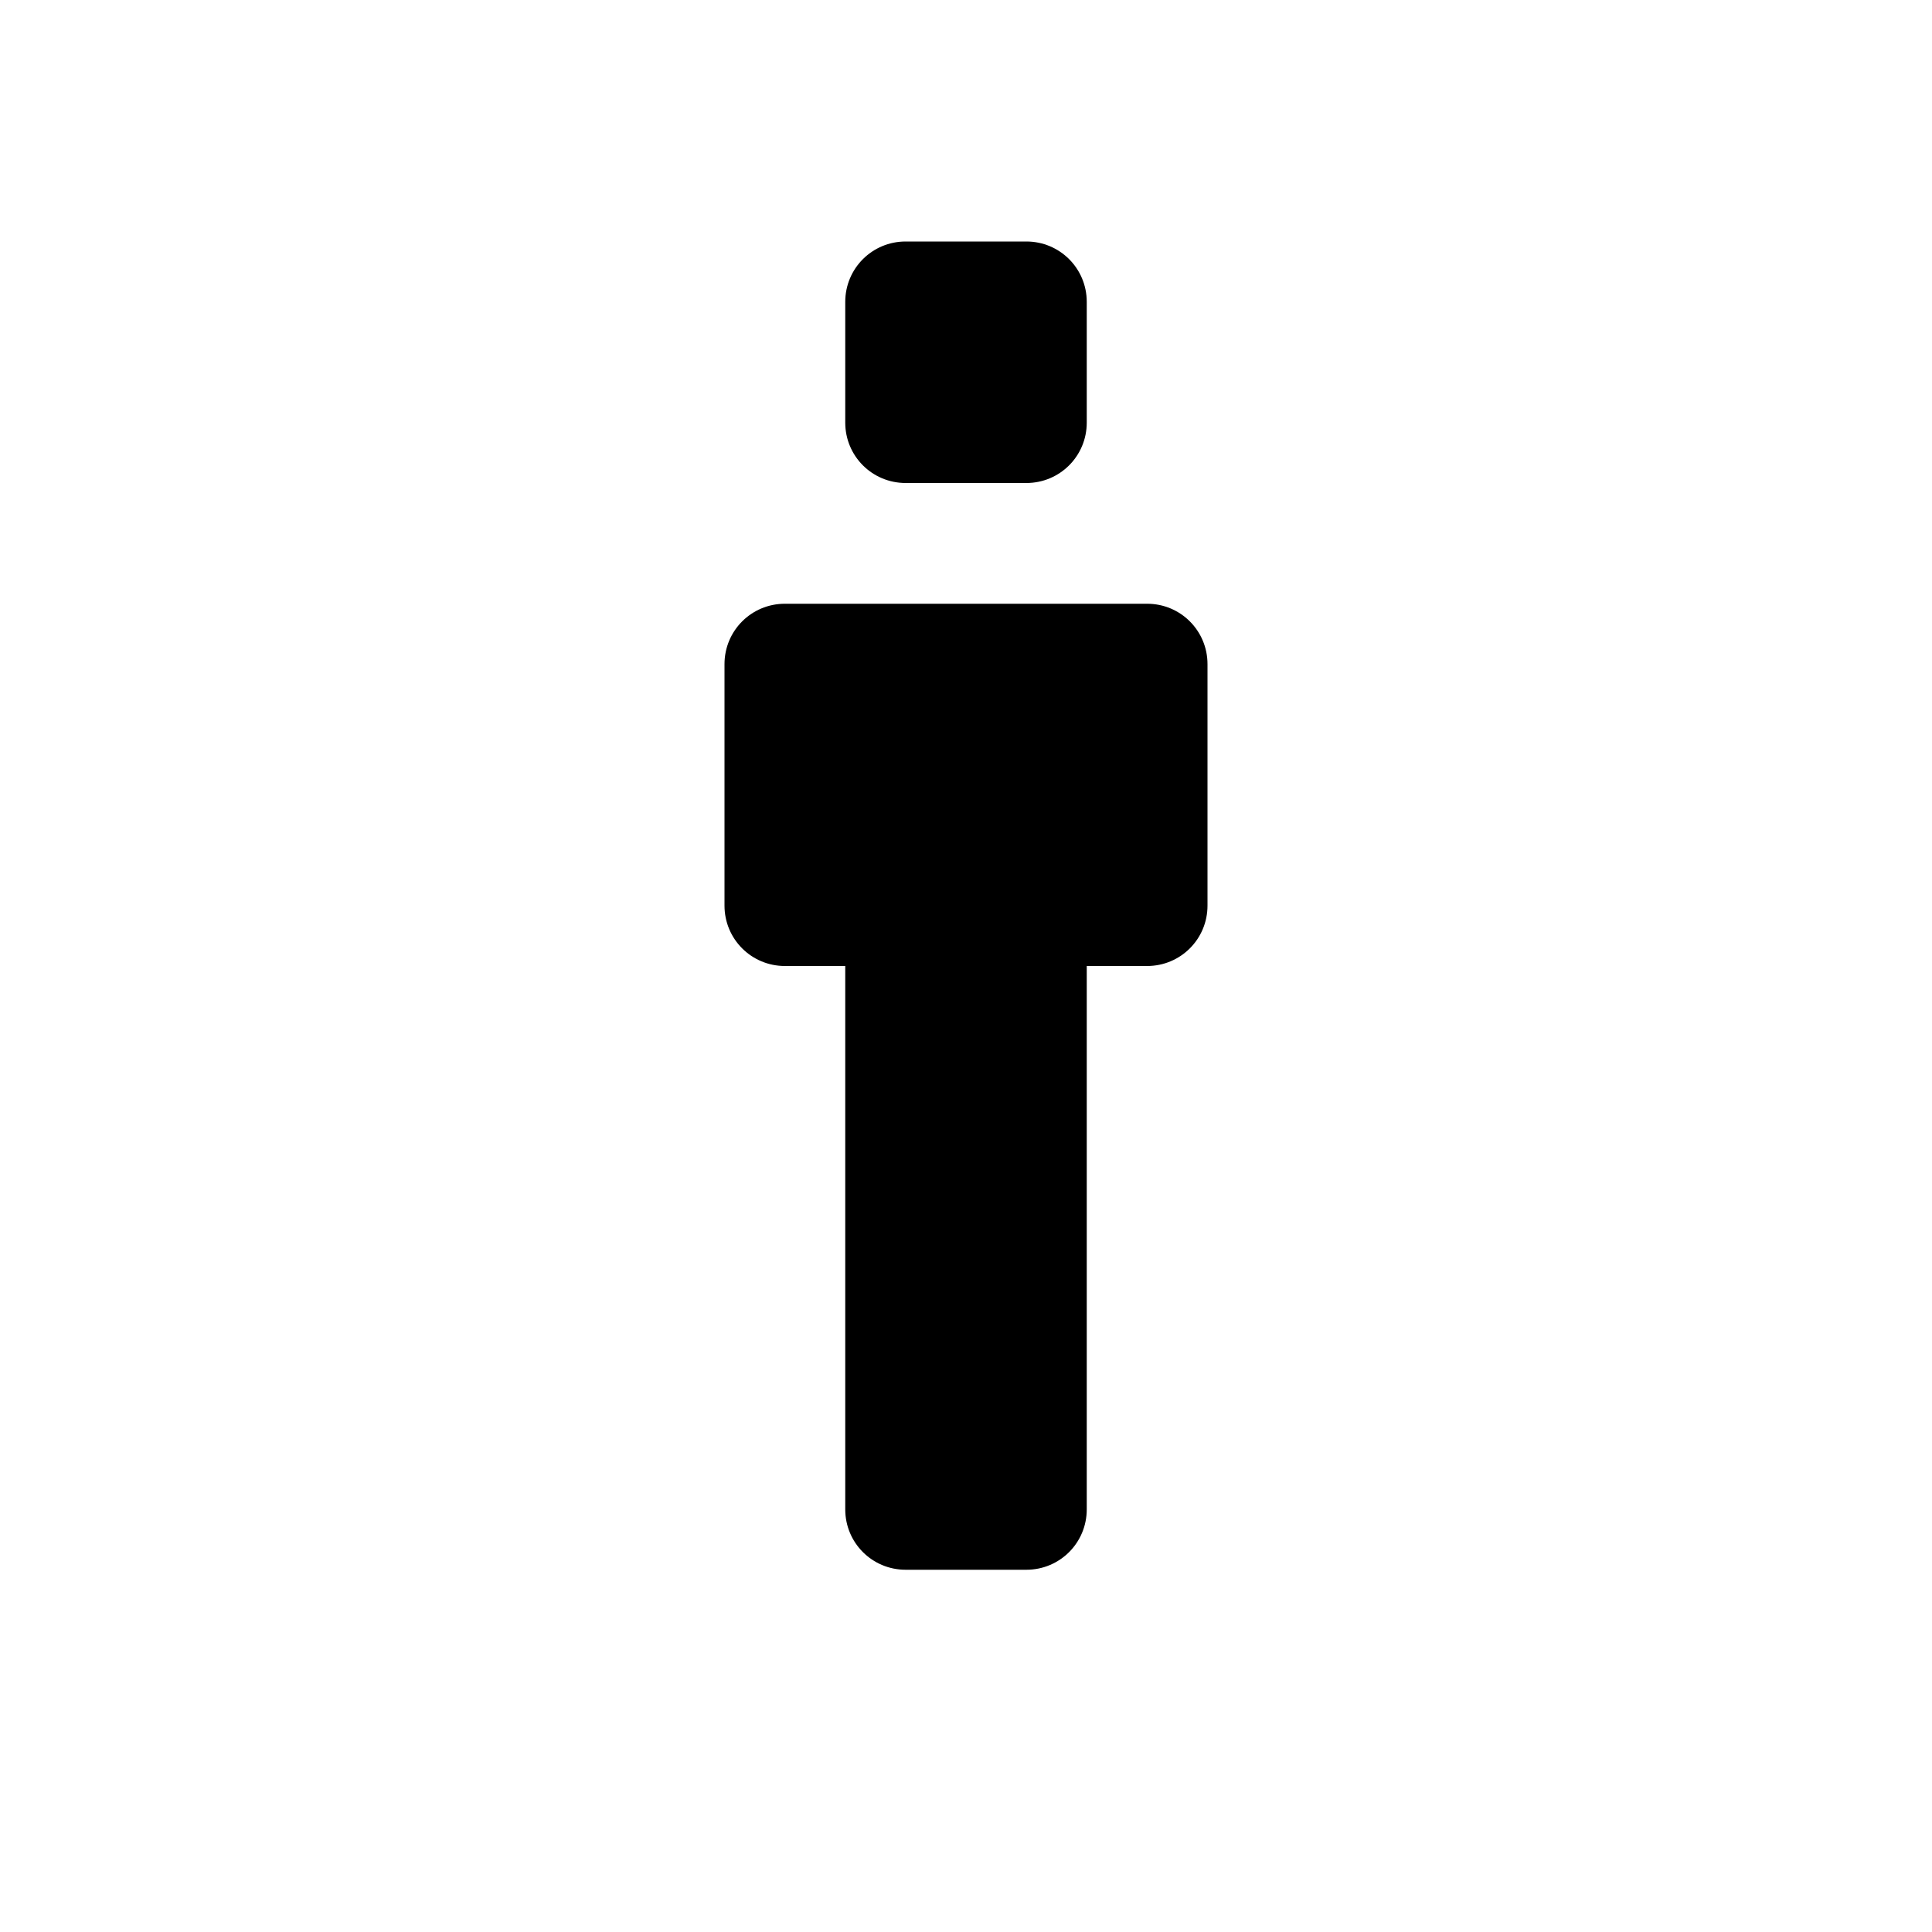
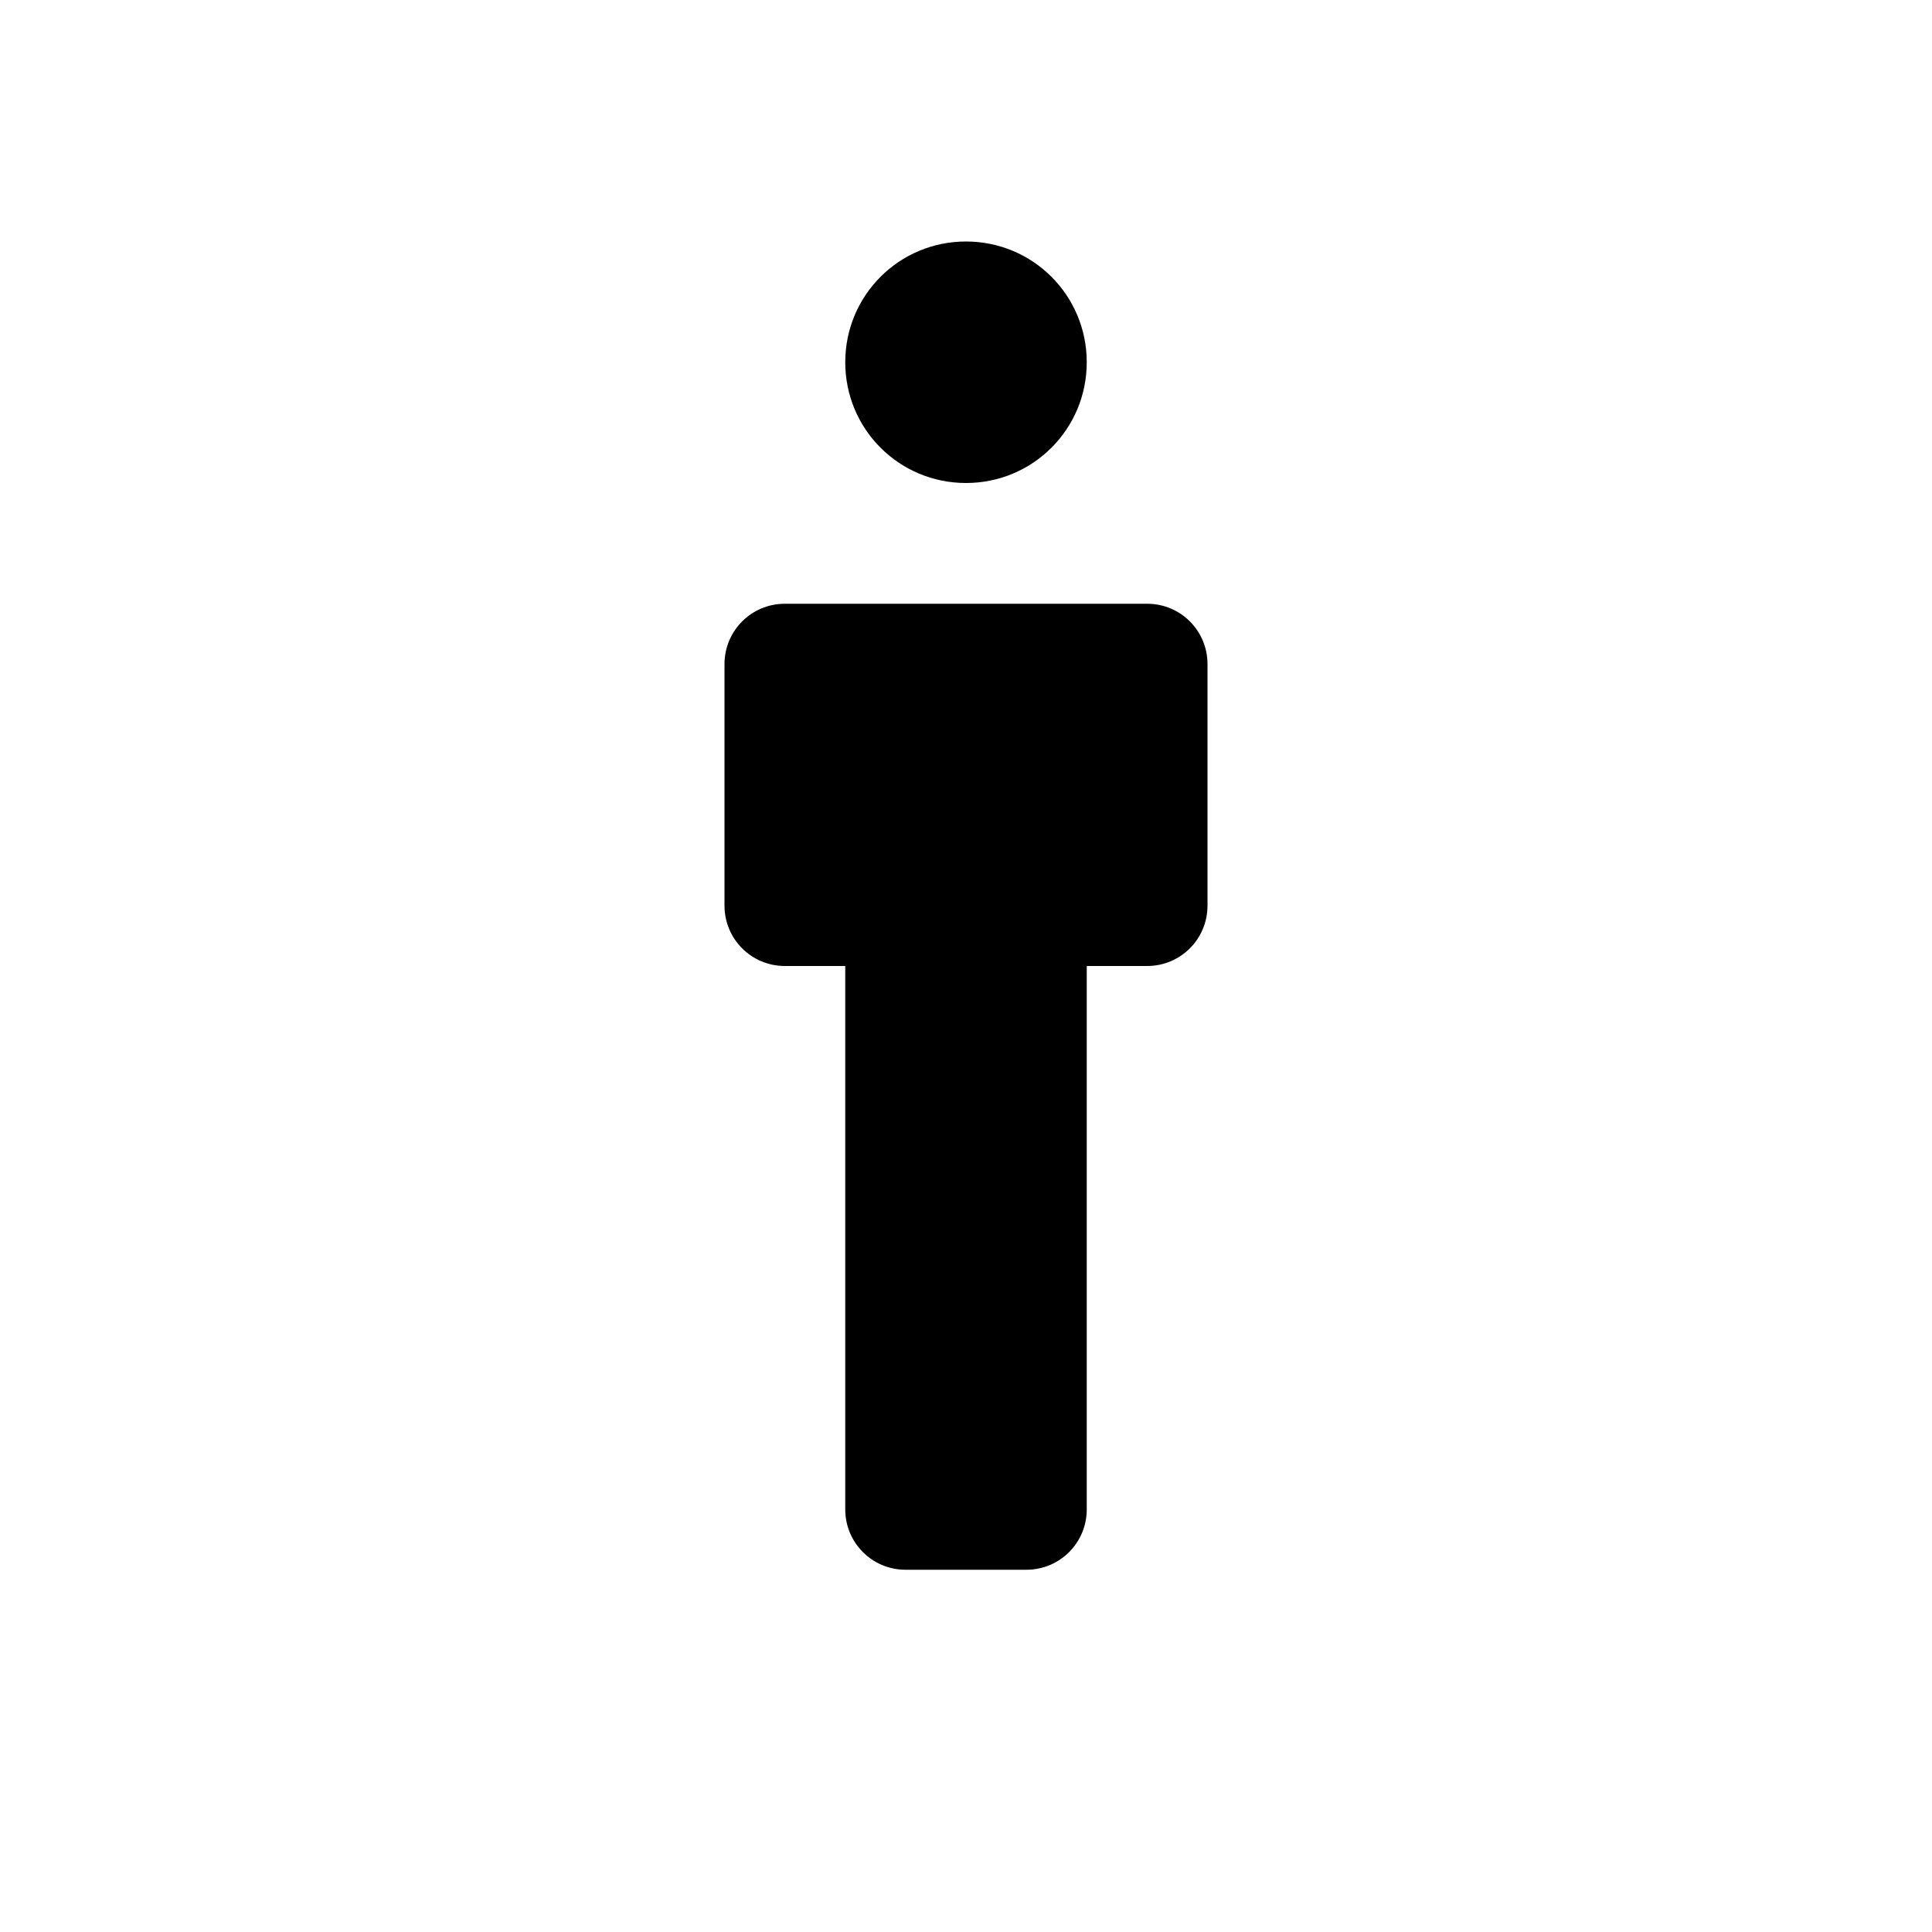
<svg xmlns="http://www.w3.org/2000/svg" width="16" height="16">
-   <path d="M 7.5,2.0 C 7.223,2.0 7.0,2.223 7.0,2.5 L 7.0,3.5 C 7.0,3.777 7.223,4.0 7.5,4.0 L 8.5,4.0 C 8.777,4.0 9.0,3.777 9.0,3.5 L 9.0,2.5 C 9.0,2.223 8.777,2.0 8.5,2.0 L 7.5,2.0 M 6.5,5.0 C 6.223,5.0 6.0,5.223 6.0,5.5 L 6.0,7.5 C 6.0,7.777 6.223,8.0 6.5,8.0 L 7.0,8.0 L 7.0,12.5 C 7.0,12.777 7.223,13.0 7.5,13.0 L 8.5,13.0 C 8.777,13.0 9.0,12.777 9.0,12.5 L 9.0,8.0 L 9.5,8.0 C 9.777,8.0 10.0,7.777 10.0,7.5 L 10.0,5.5 C 10.0,5.223 9.777,5.0 9.5,5.0 L 6.5,5.0" fill="#000" />
+   <path d="M 8.0,2.0 C 7.446,2.0 7.0,2.446 7.0,3.0 C 7.0,3.554 7.446,4.0 8.0,4.0 C 8.554,4.0 9.0,3.554 9.0,3.0 C 9.0,2.446 8.554,2.0 8.0,2.0 M 6.5,5.0 C 6.223,5.0 6.0,5.223 6.0,5.5 L 6.0,7.5 C 6.0,7.777 6.223,8.0 6.5,8.0 L 7.0,8.0 L 7.0,12.5 C 7.0,12.777 7.223,13.0 7.5,13.0 L 8.5,13.0 C 8.777,13.0 9.0,12.777 9.0,12.5 L 9.0,8.0 L 9.5,8.0 C 9.777,8.0 10.0,7.777 10.0,7.5 L 10.0,5.5 C 10.0,5.223 9.777,5.0 9.5,5.0 L 6.5,5.0" fill="#000" />
</svg>
